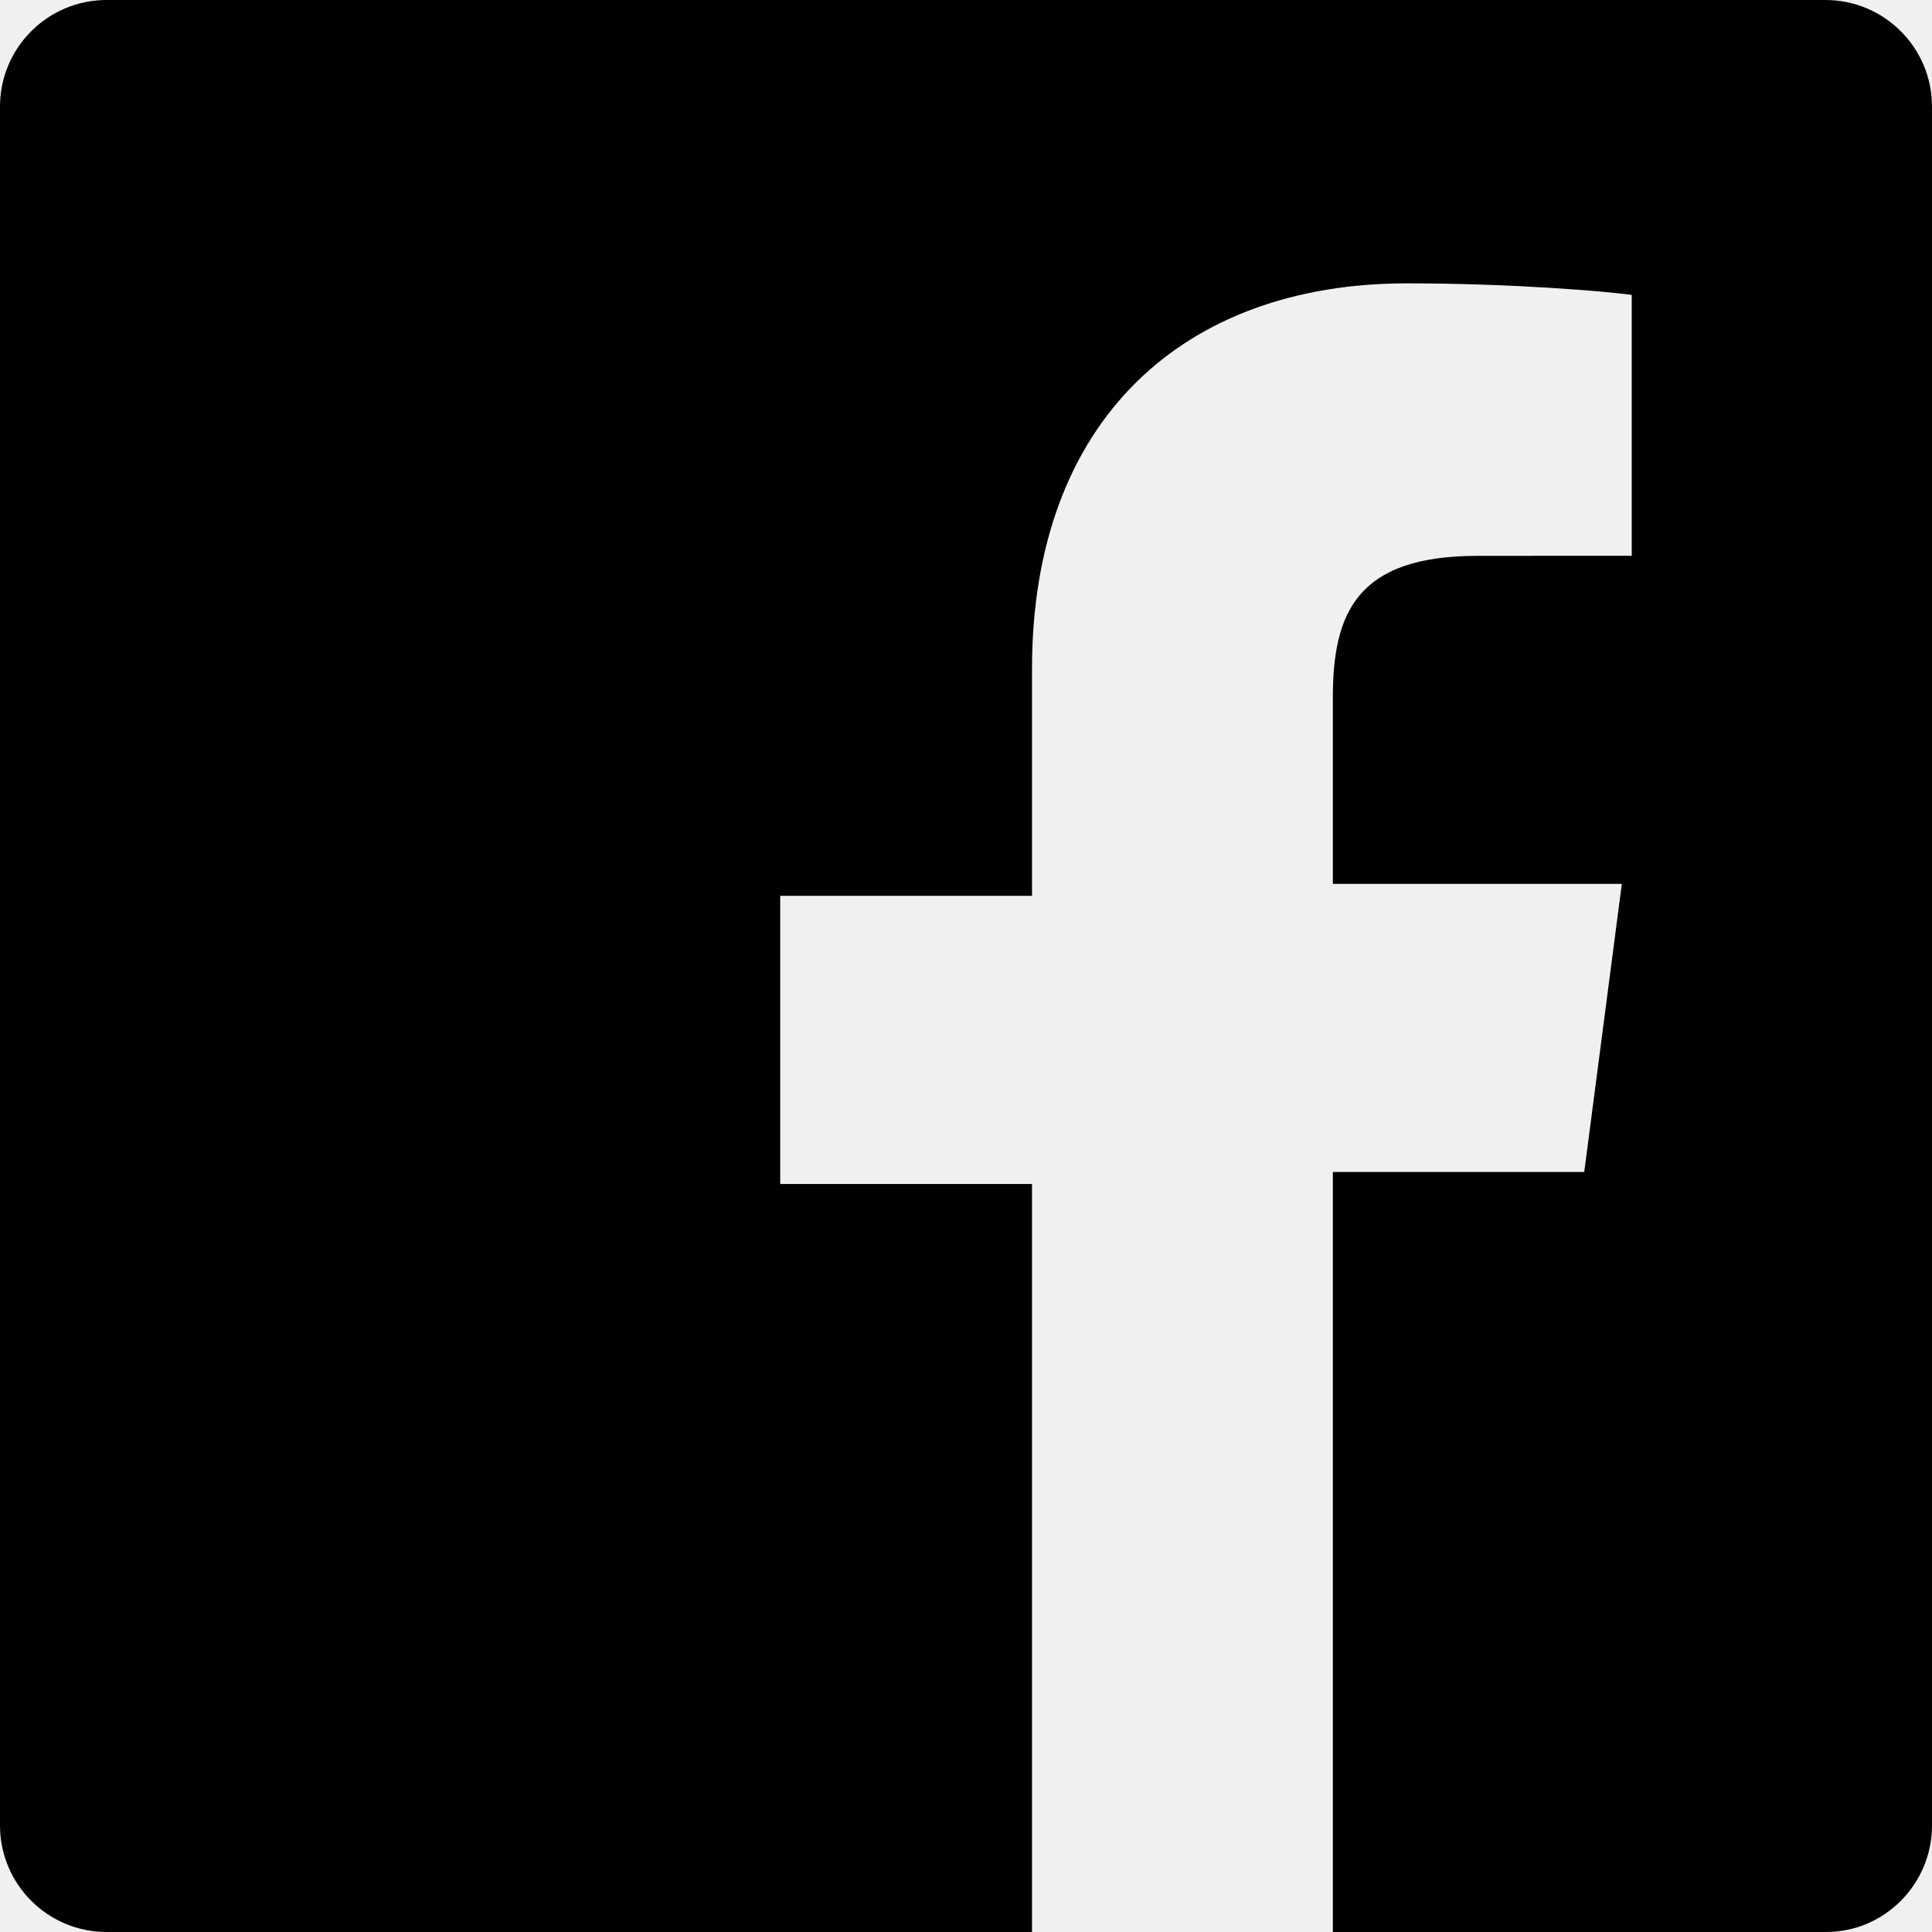
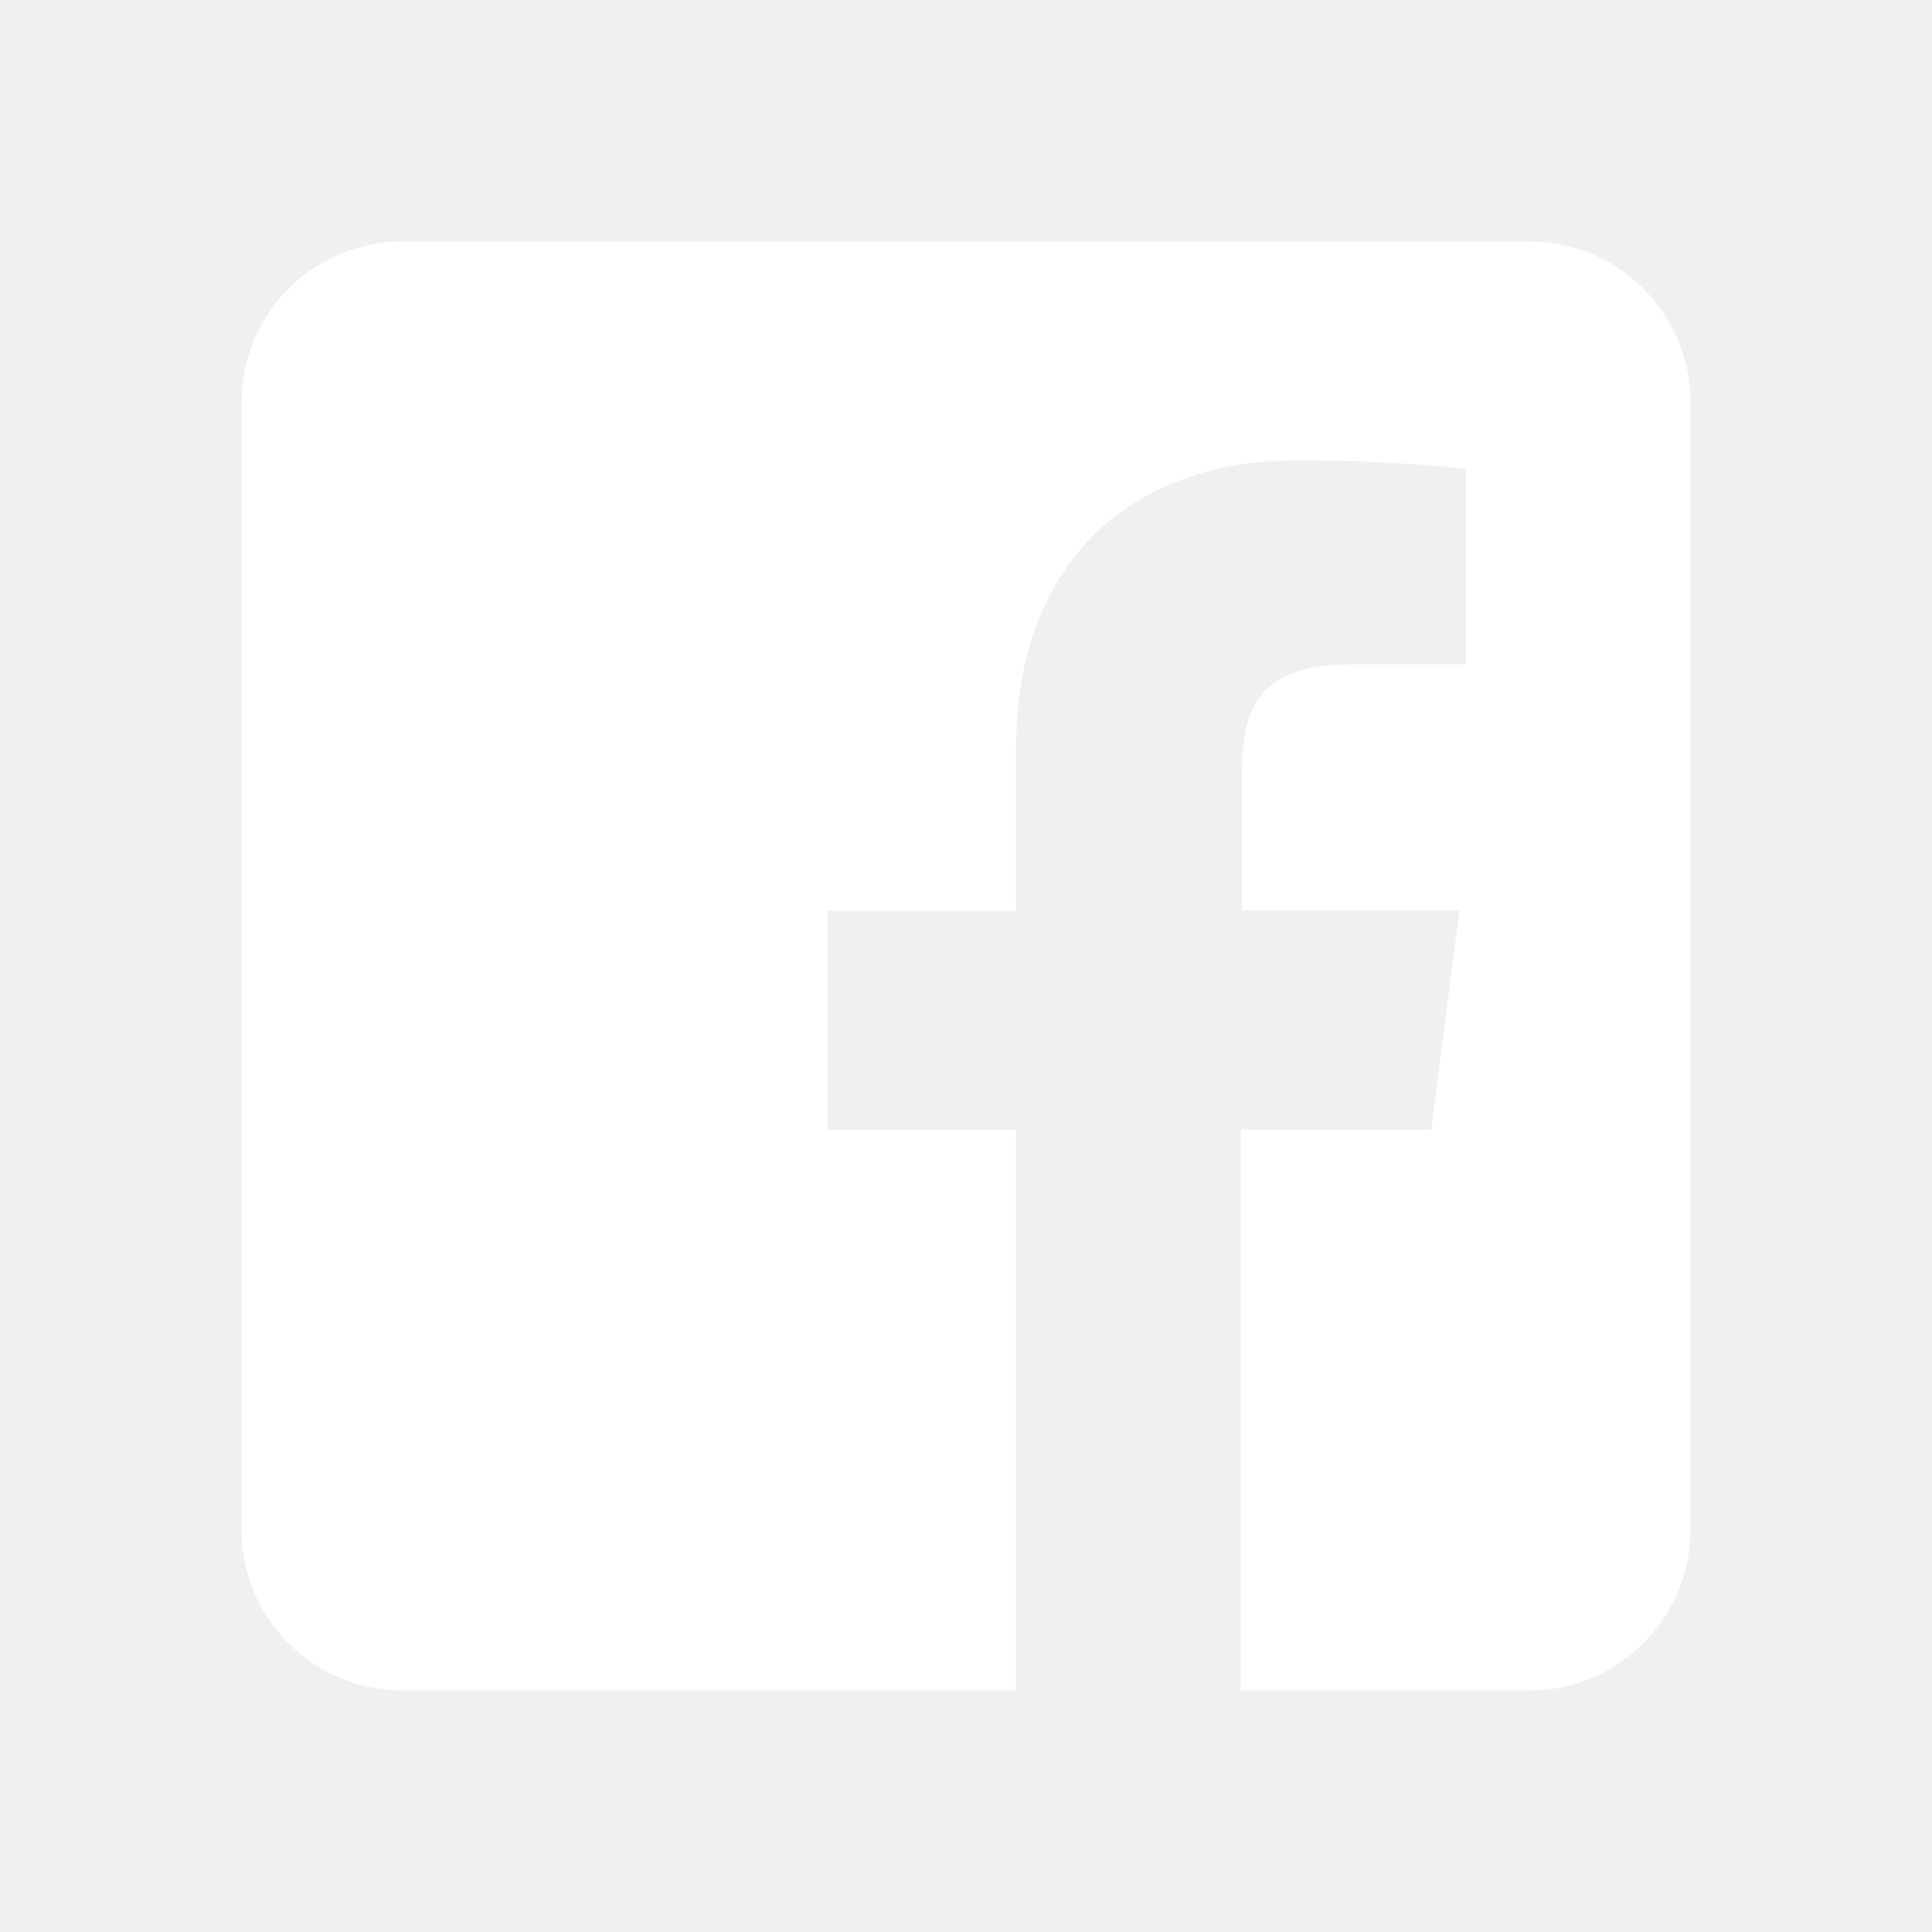
- <svg xmlns="http://www.w3.org/2000/svg" viewBox="0 0 24 24" width="24px" height="24px" fill="#000000">
-   <path d="M22.676 0H1.324C.593 0 0 .593 0 1.324v21.352C0 23.407.593 24 1.324 24H12.82V14.708H9.692v-3.58h3.128V8.309c0-3.1 1.892-4.789 4.656-4.789 1.325 0 2.464.099 2.794.143v3.241l-1.917.001c-1.504 0-1.796.715-1.796 1.763v2.312h3.59l-.467 3.579h-3.123V24h6.129C23.407 24 24 23.407 24 22.676V1.324C24 .593 23.407 0 22.676 0z" />
+ <svg xmlns="http://www.w3.org/2000/svg" viewBox="0,0,256,256" width="24px" height="24px" fill-rule="nonzero">
+   <g fill="#ffffff" fill-rule="nonzero" stroke="none" stroke-width="1" stroke-linecap="butt" stroke-linejoin="miter" stroke-miterlimit="10" stroke-dasharray="" stroke-dashoffset="0" font-family="none" font-weight="none" font-size="none" text-anchor="none" style="mix-blend-mode: normal">
+     <g transform="scale(10.66667,10.66667)">
+       <path d="M19,3h-14c-1.105,0 -2,0.895 -2,2v14c0,1.105 0.895,2 2,2h7.621v-6.961h-2.343v-2.725h2.343v-2.005c0,-2.324 1.421,-3.591 3.495,-3.591c0.699,-0.002 1.397,0.034 2.092,0.105v2.43h-1.428c-1.13,0 -1.35,0.534 -1.35,1.322v1.735h2.7l-0.351,2.725h-2.365v6.965h3.586c1.105,0 2,-0.895 2,-2v-14c0,-1.105 -0.895,-2 -2,-2z" />
+     </g>
+   </g>
</svg>
